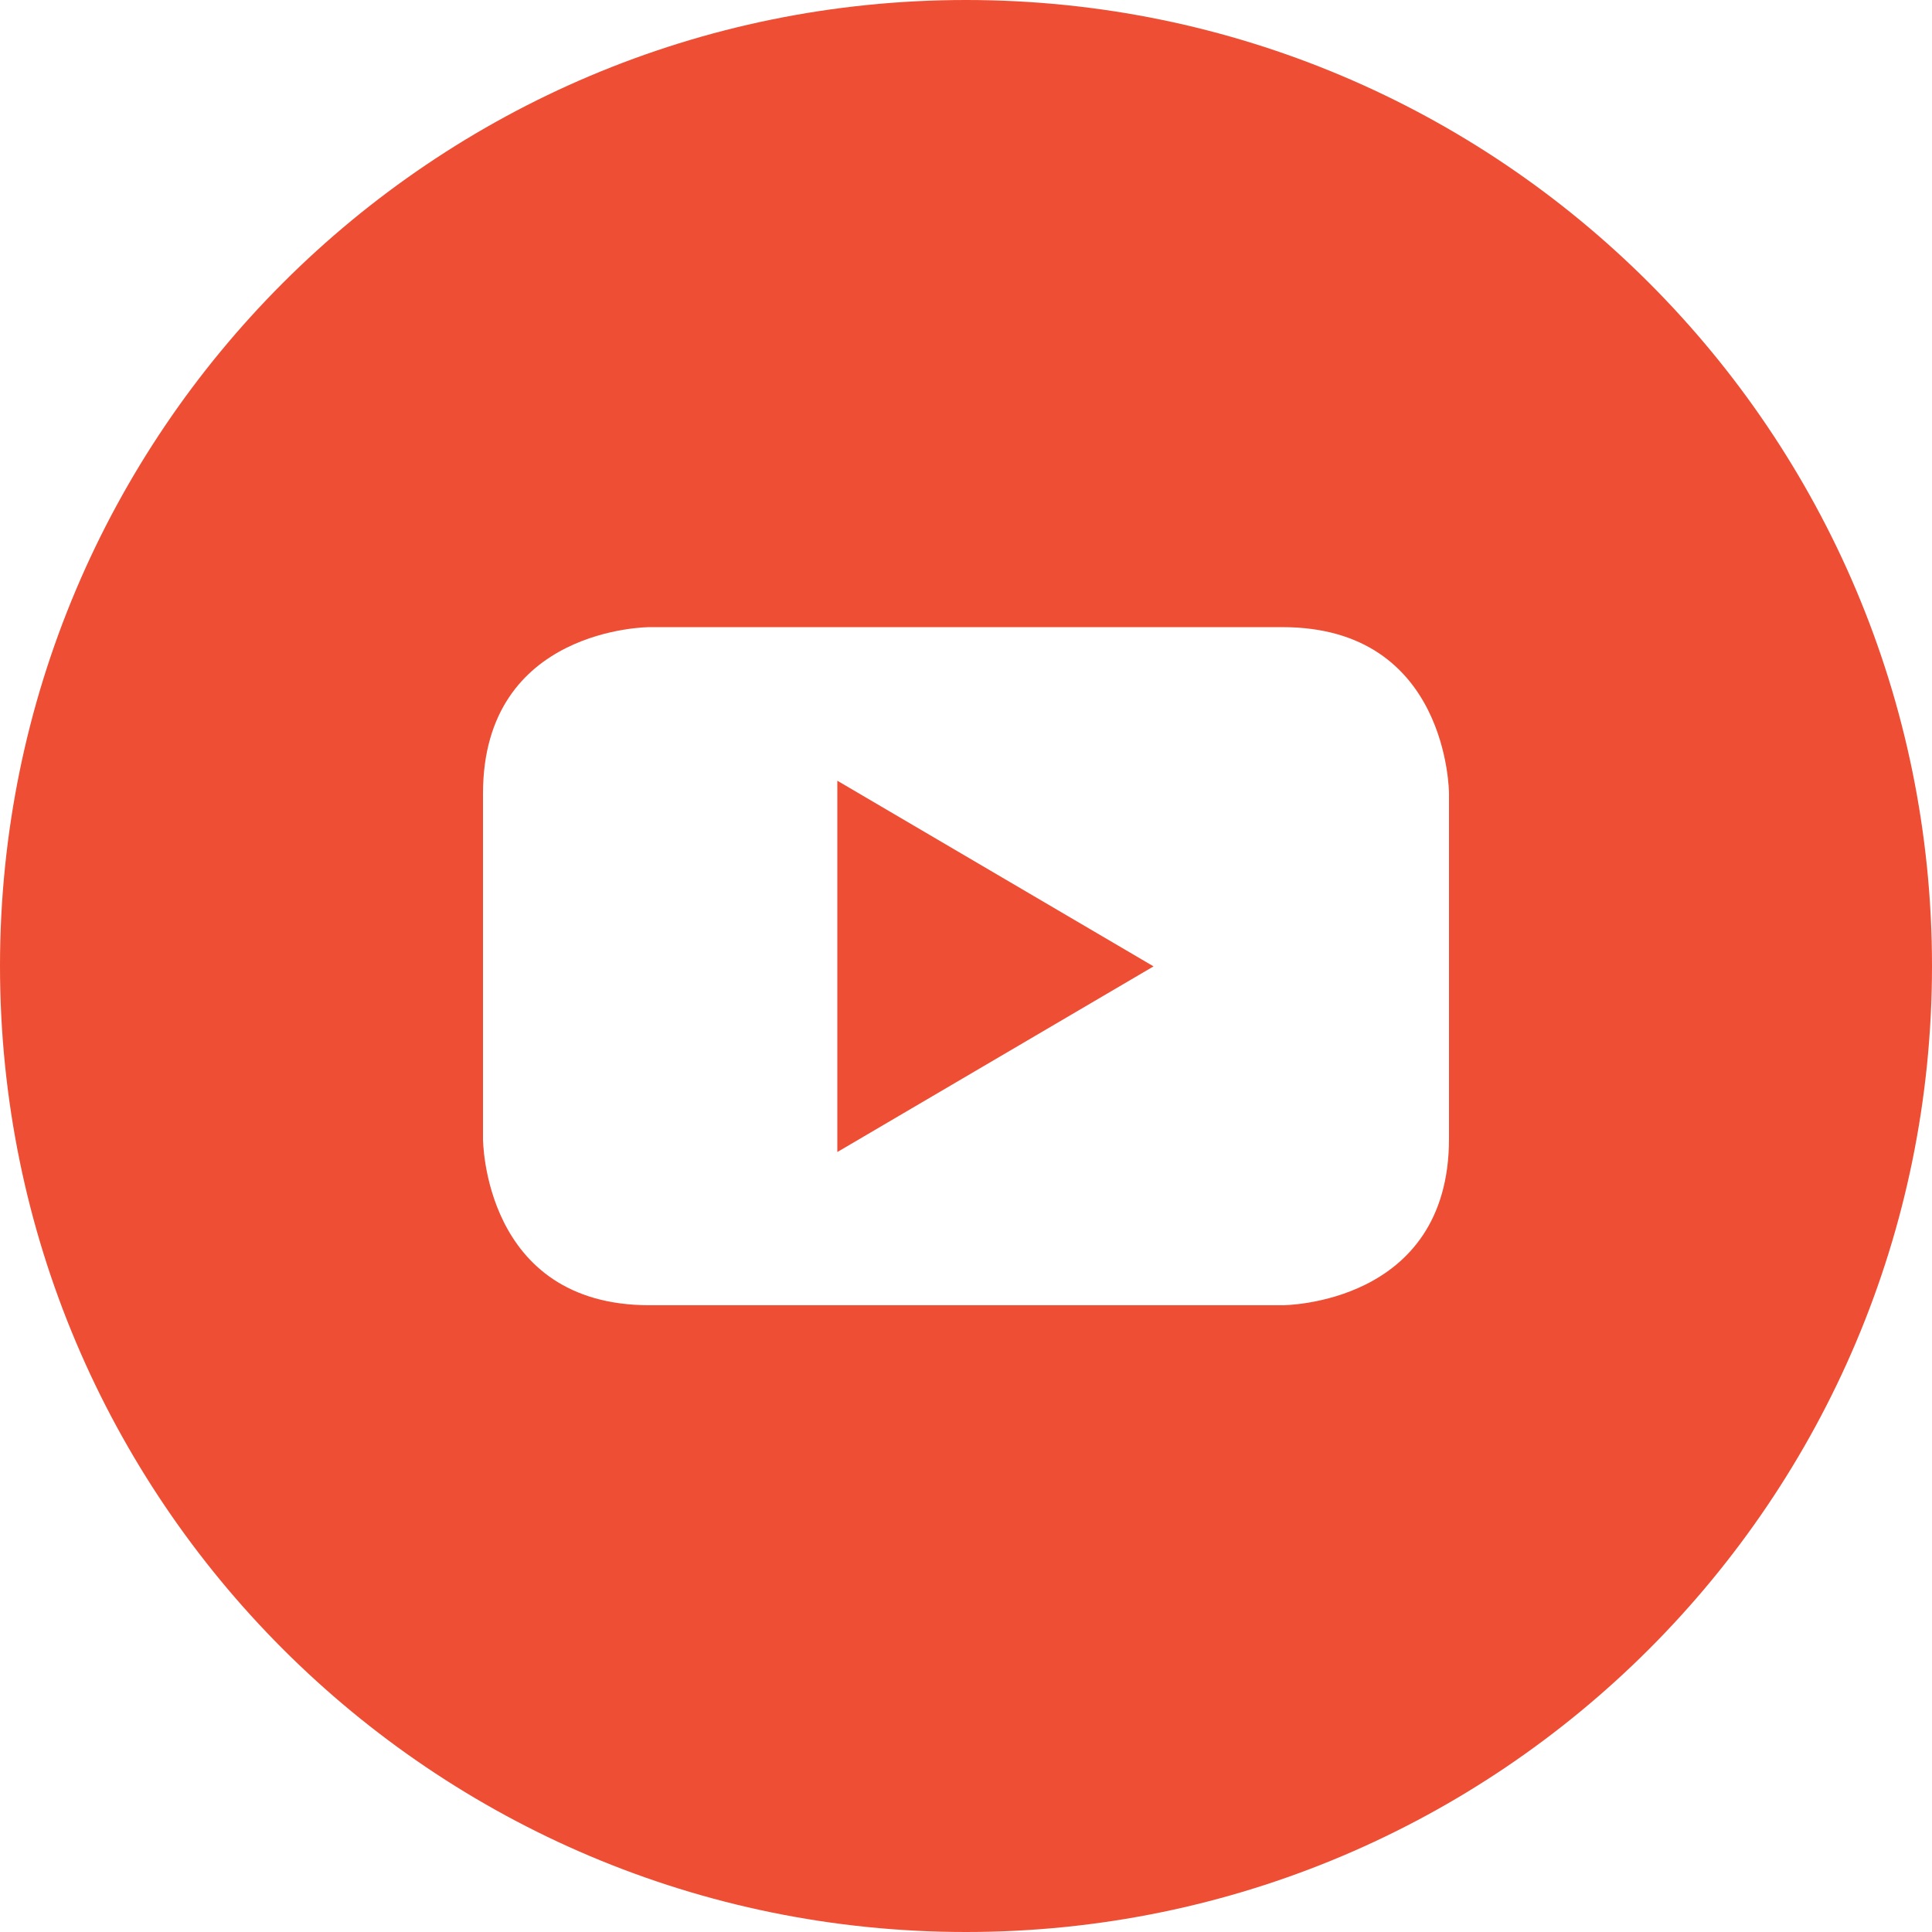
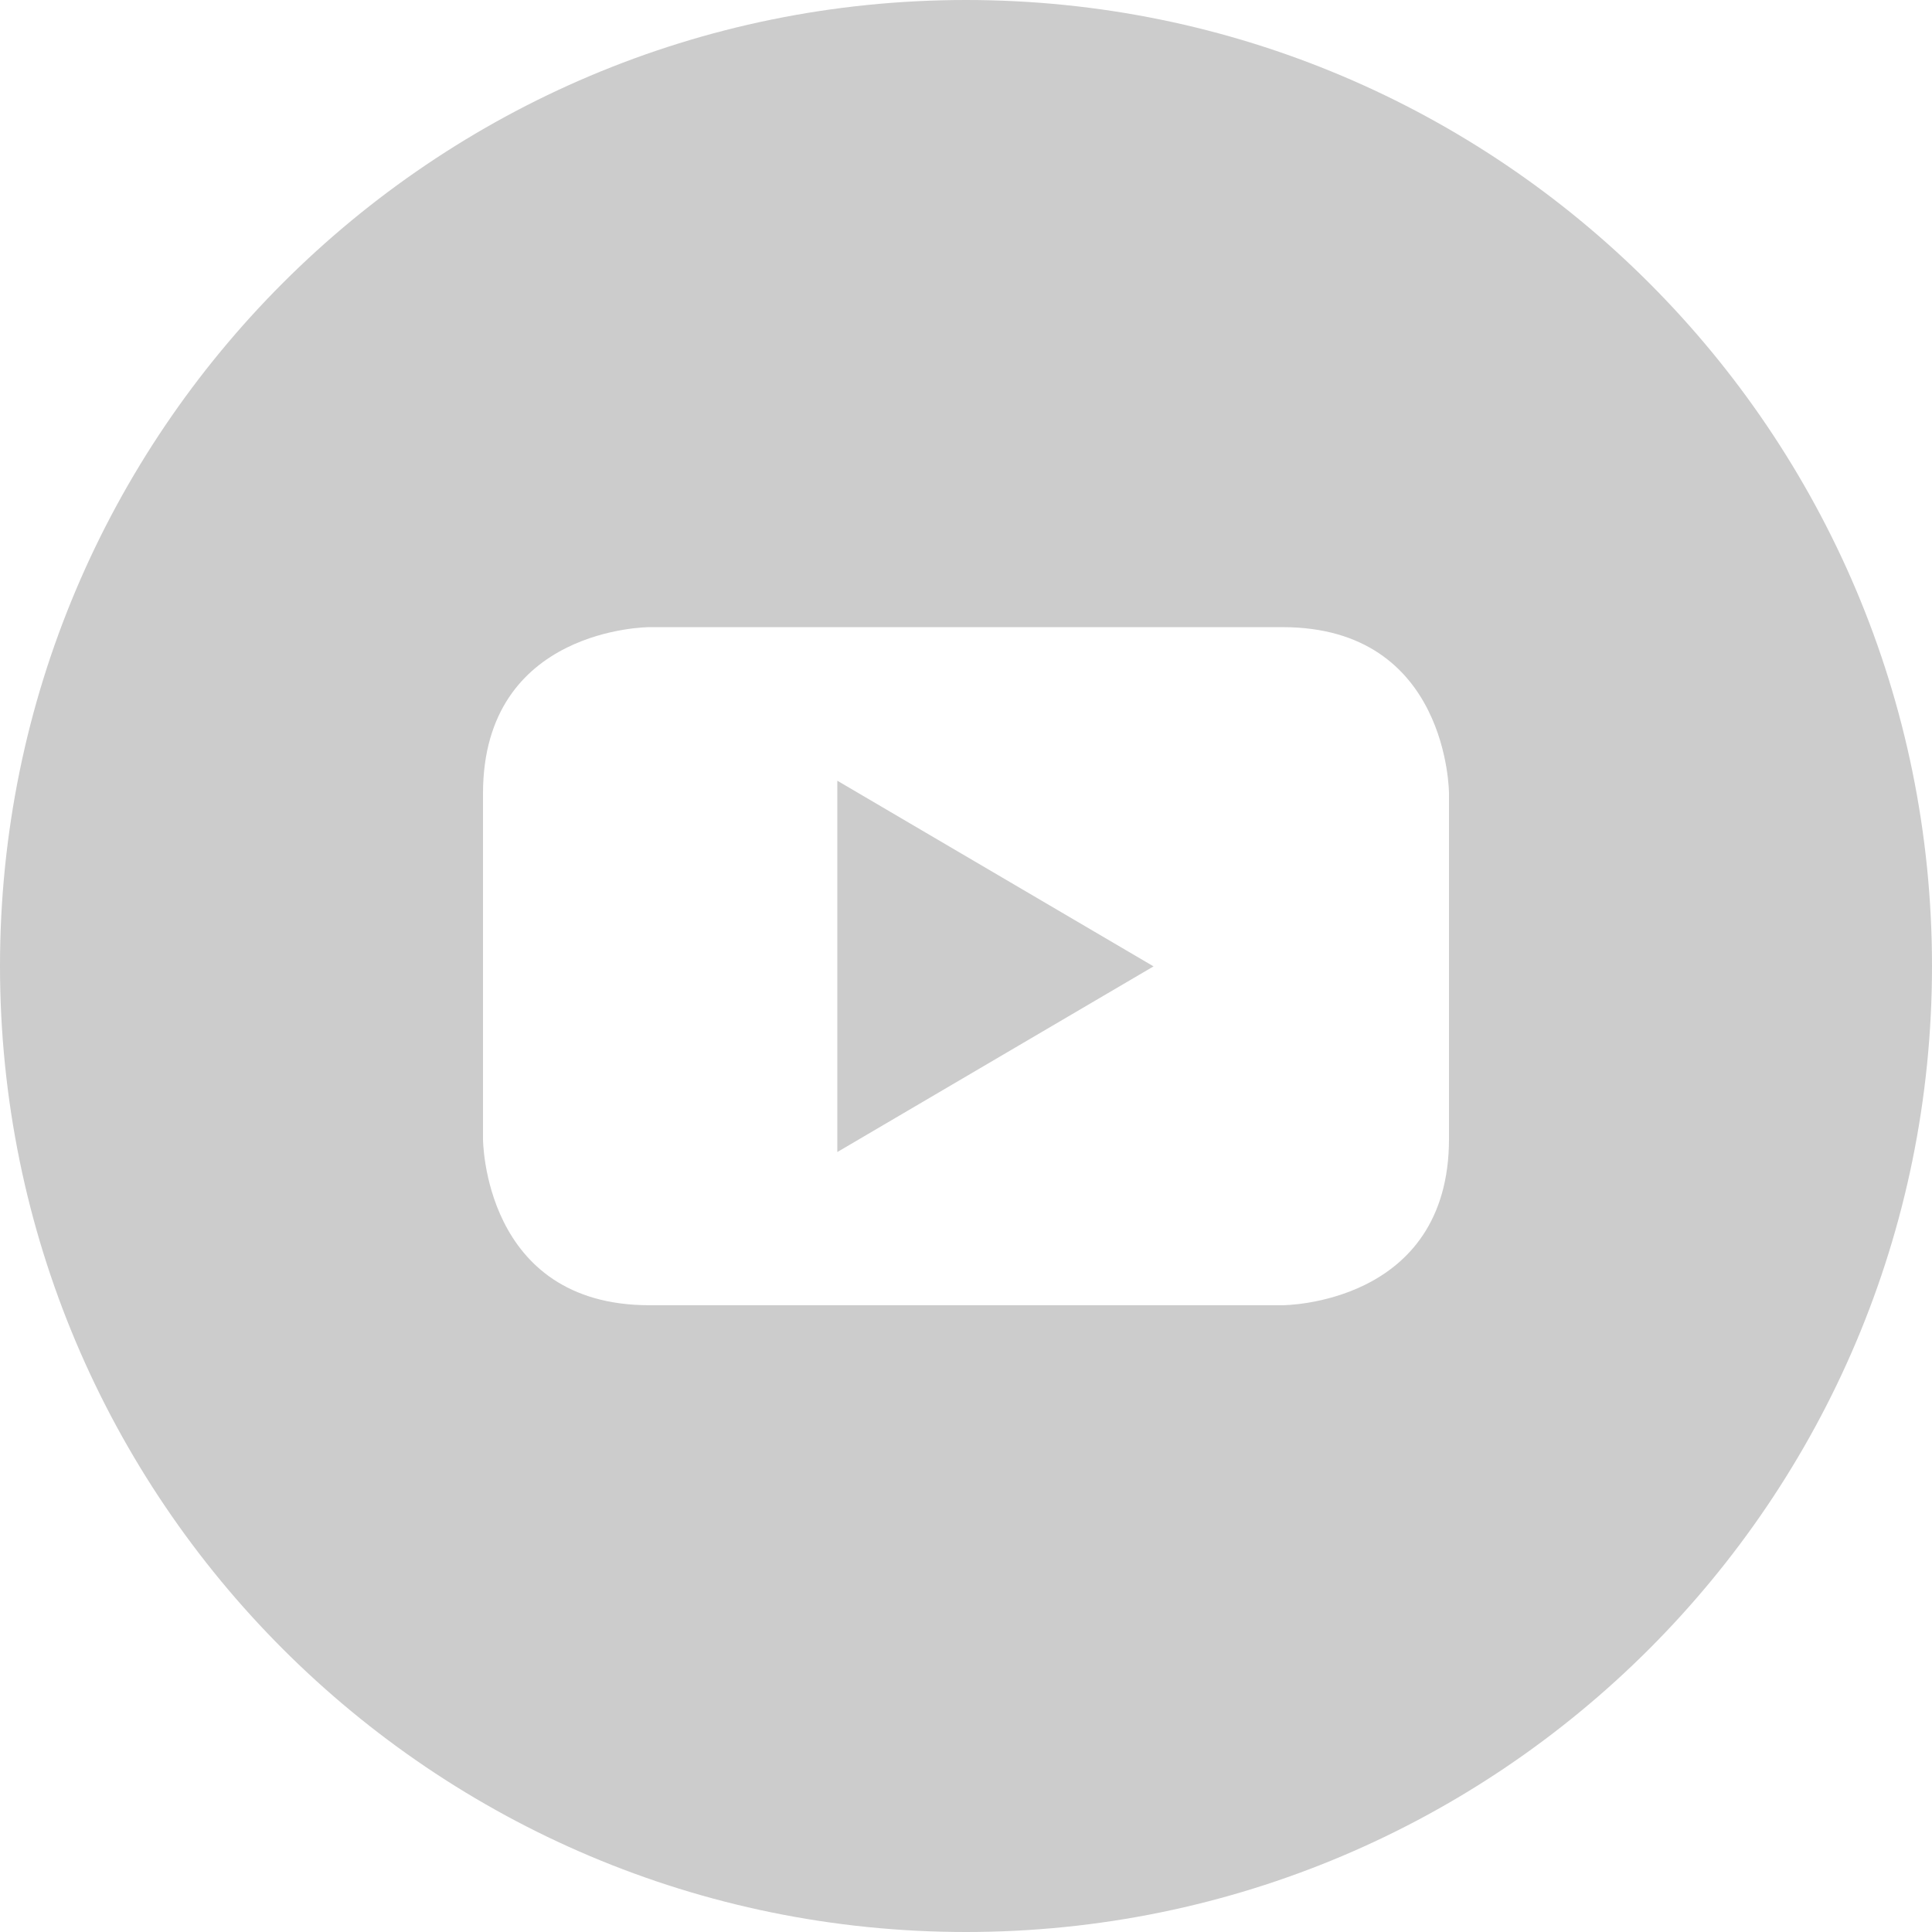
- <svg xmlns="http://www.w3.org/2000/svg" fill="#EE4E34" height="200px" width="200px" version="1.1" id="Layer_1" viewBox="-143 145 512 512" xml:space="preserve">
+ <svg xmlns="http://www.w3.org/2000/svg" fill="#CCCCCC" height="200px" width="200px" version="1.1" id="Layer_1" viewBox="-143 145 512 512" xml:space="preserve">
  <g id="SVGRepo_bgCarrier" stroke-width="0" />
  <g id="SVGRepo_tracerCarrier" stroke-linecap="round" stroke-linejoin="round" />
  <g id="SVGRepo_iconCarrier">
    <g>
      <polygon points="78.9,450.3 162.7,401.1 78.9,351.9 " />
      <path d="M113,145c-141.4,0-256,114.6-256,256s114.6,256,256,256s256-114.6,256-256S254.4,145,113,145z M241,446.8L241,446.8 c0,44.1-44.1,44.1-44.1,44.1H29.1c-44.1,0-44.1-44.1-44.1-44.1v-91.5c0-44.1,44.1-44.1,44.1-44.1h167.8c44.1,0,44.1,44.1,44.1,44.1 V446.8z" />
    </g>
  </g>
</svg>
